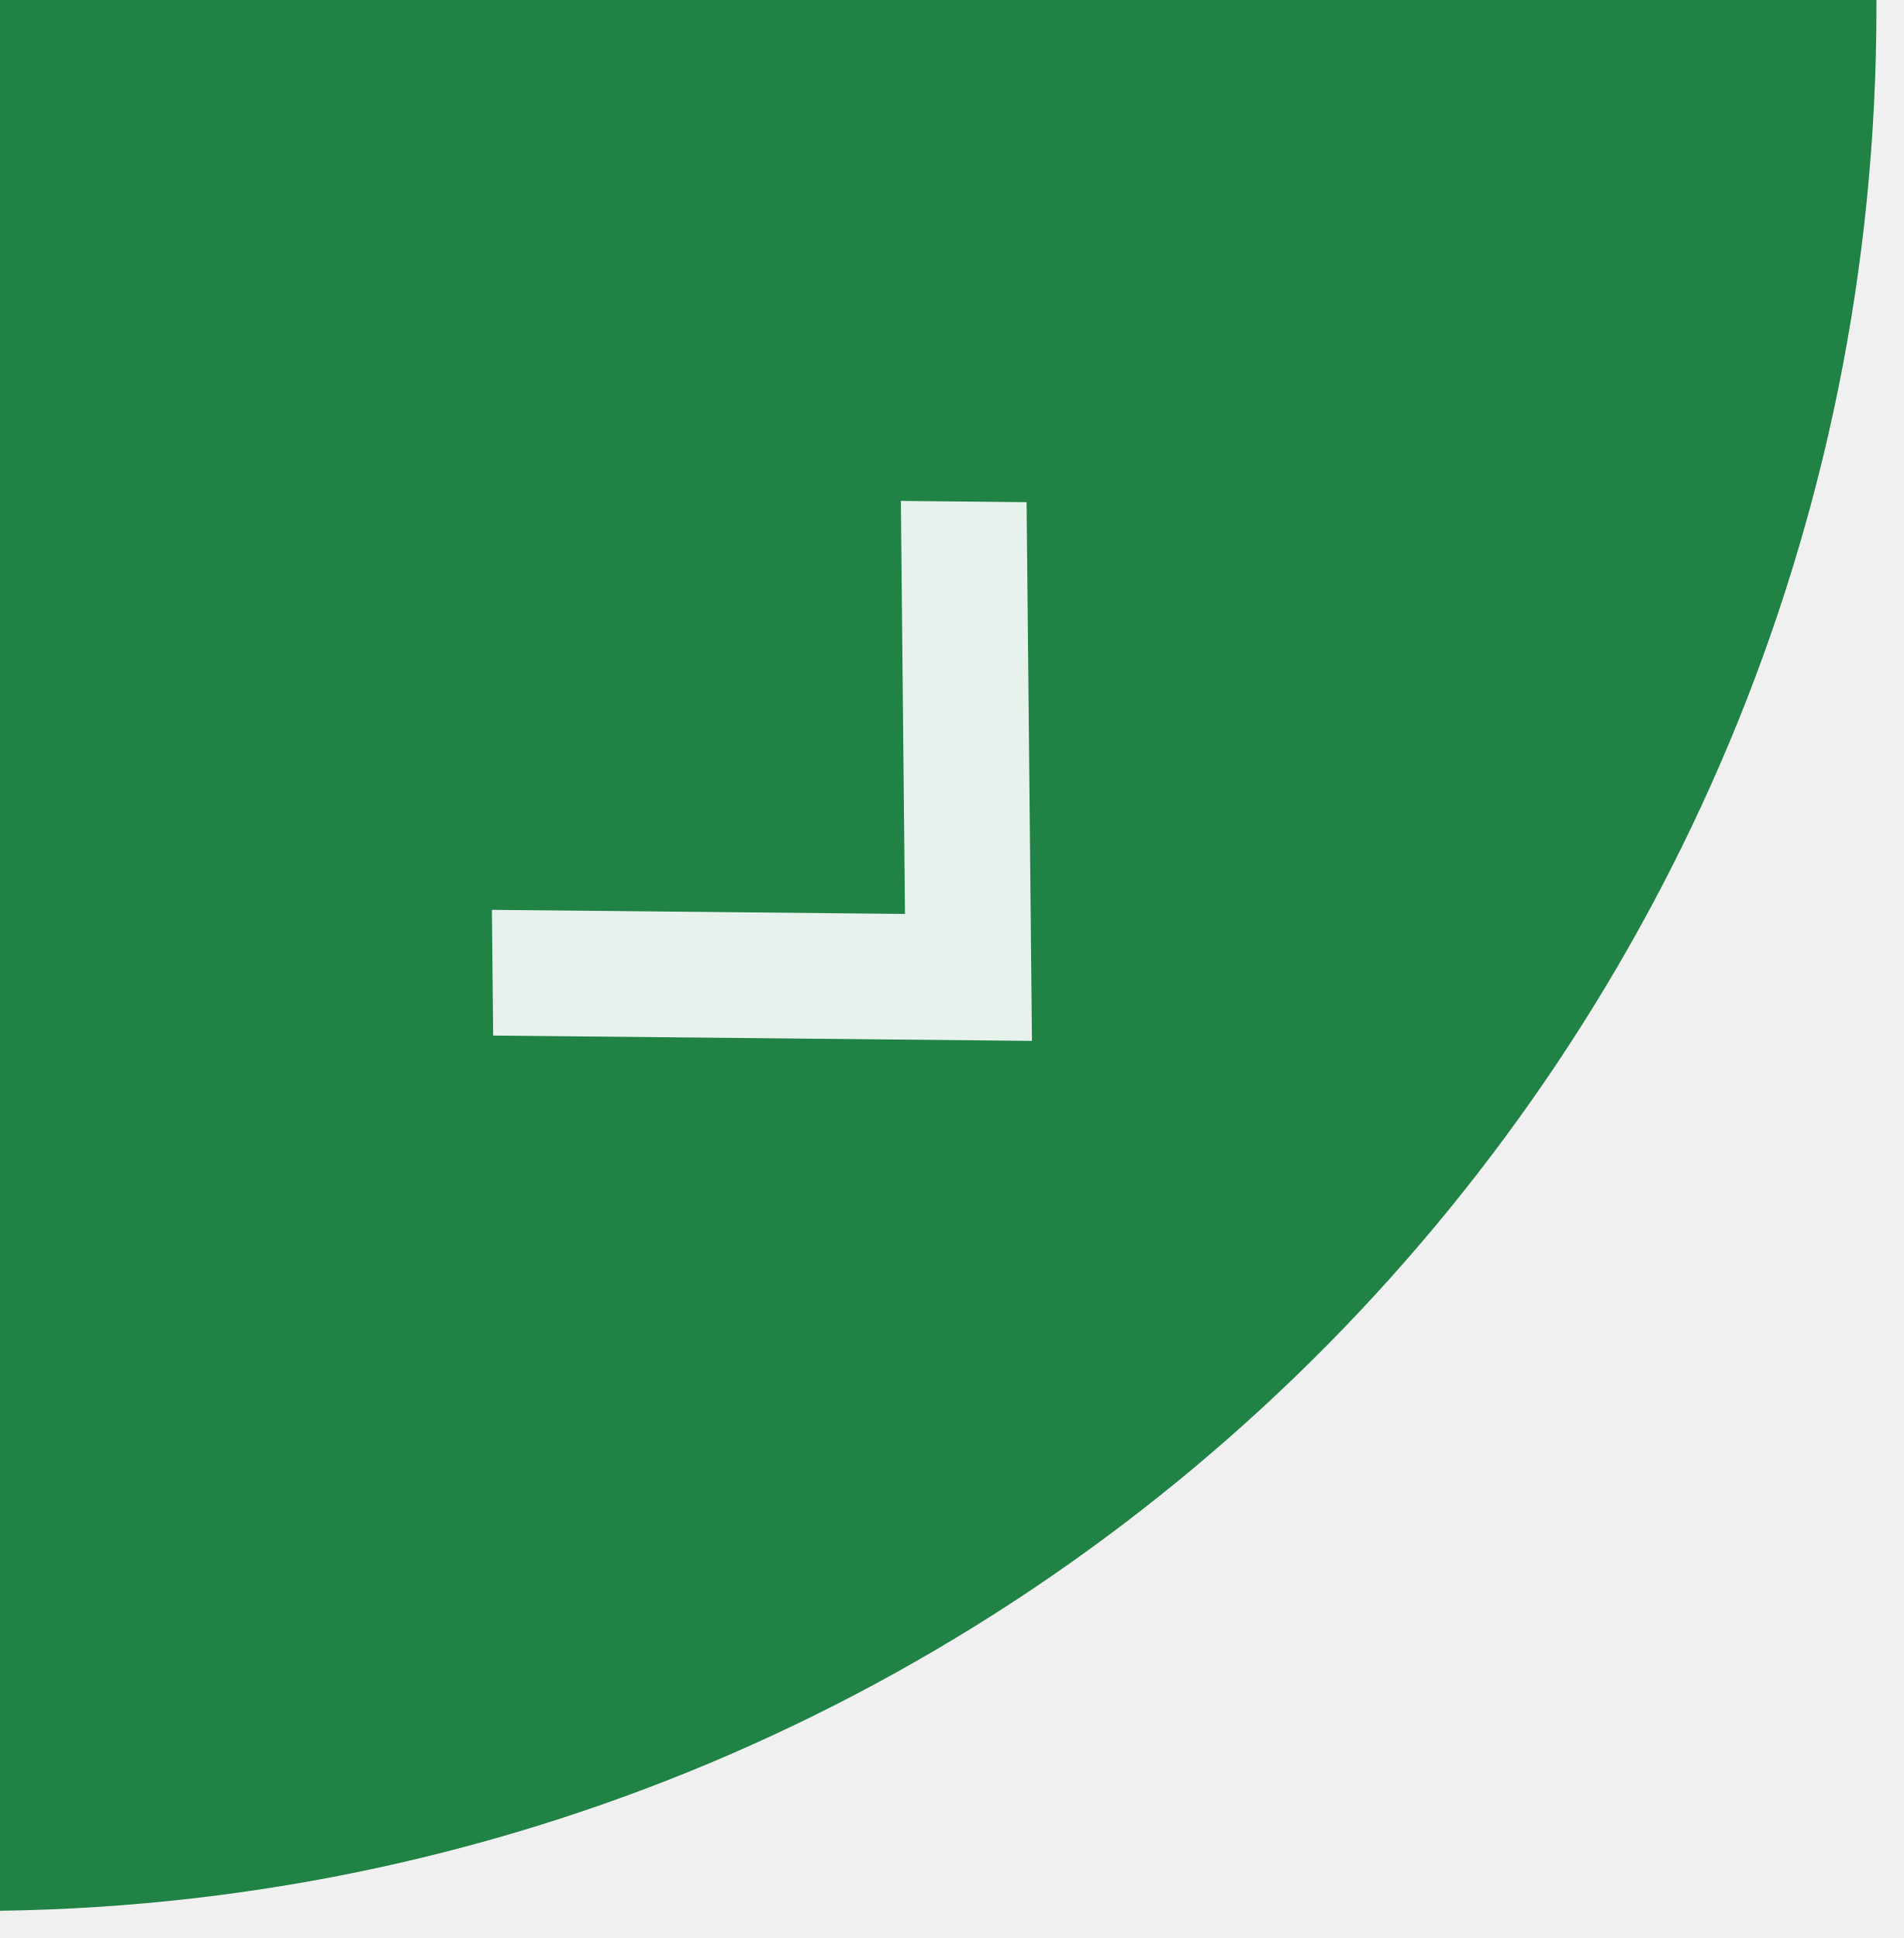
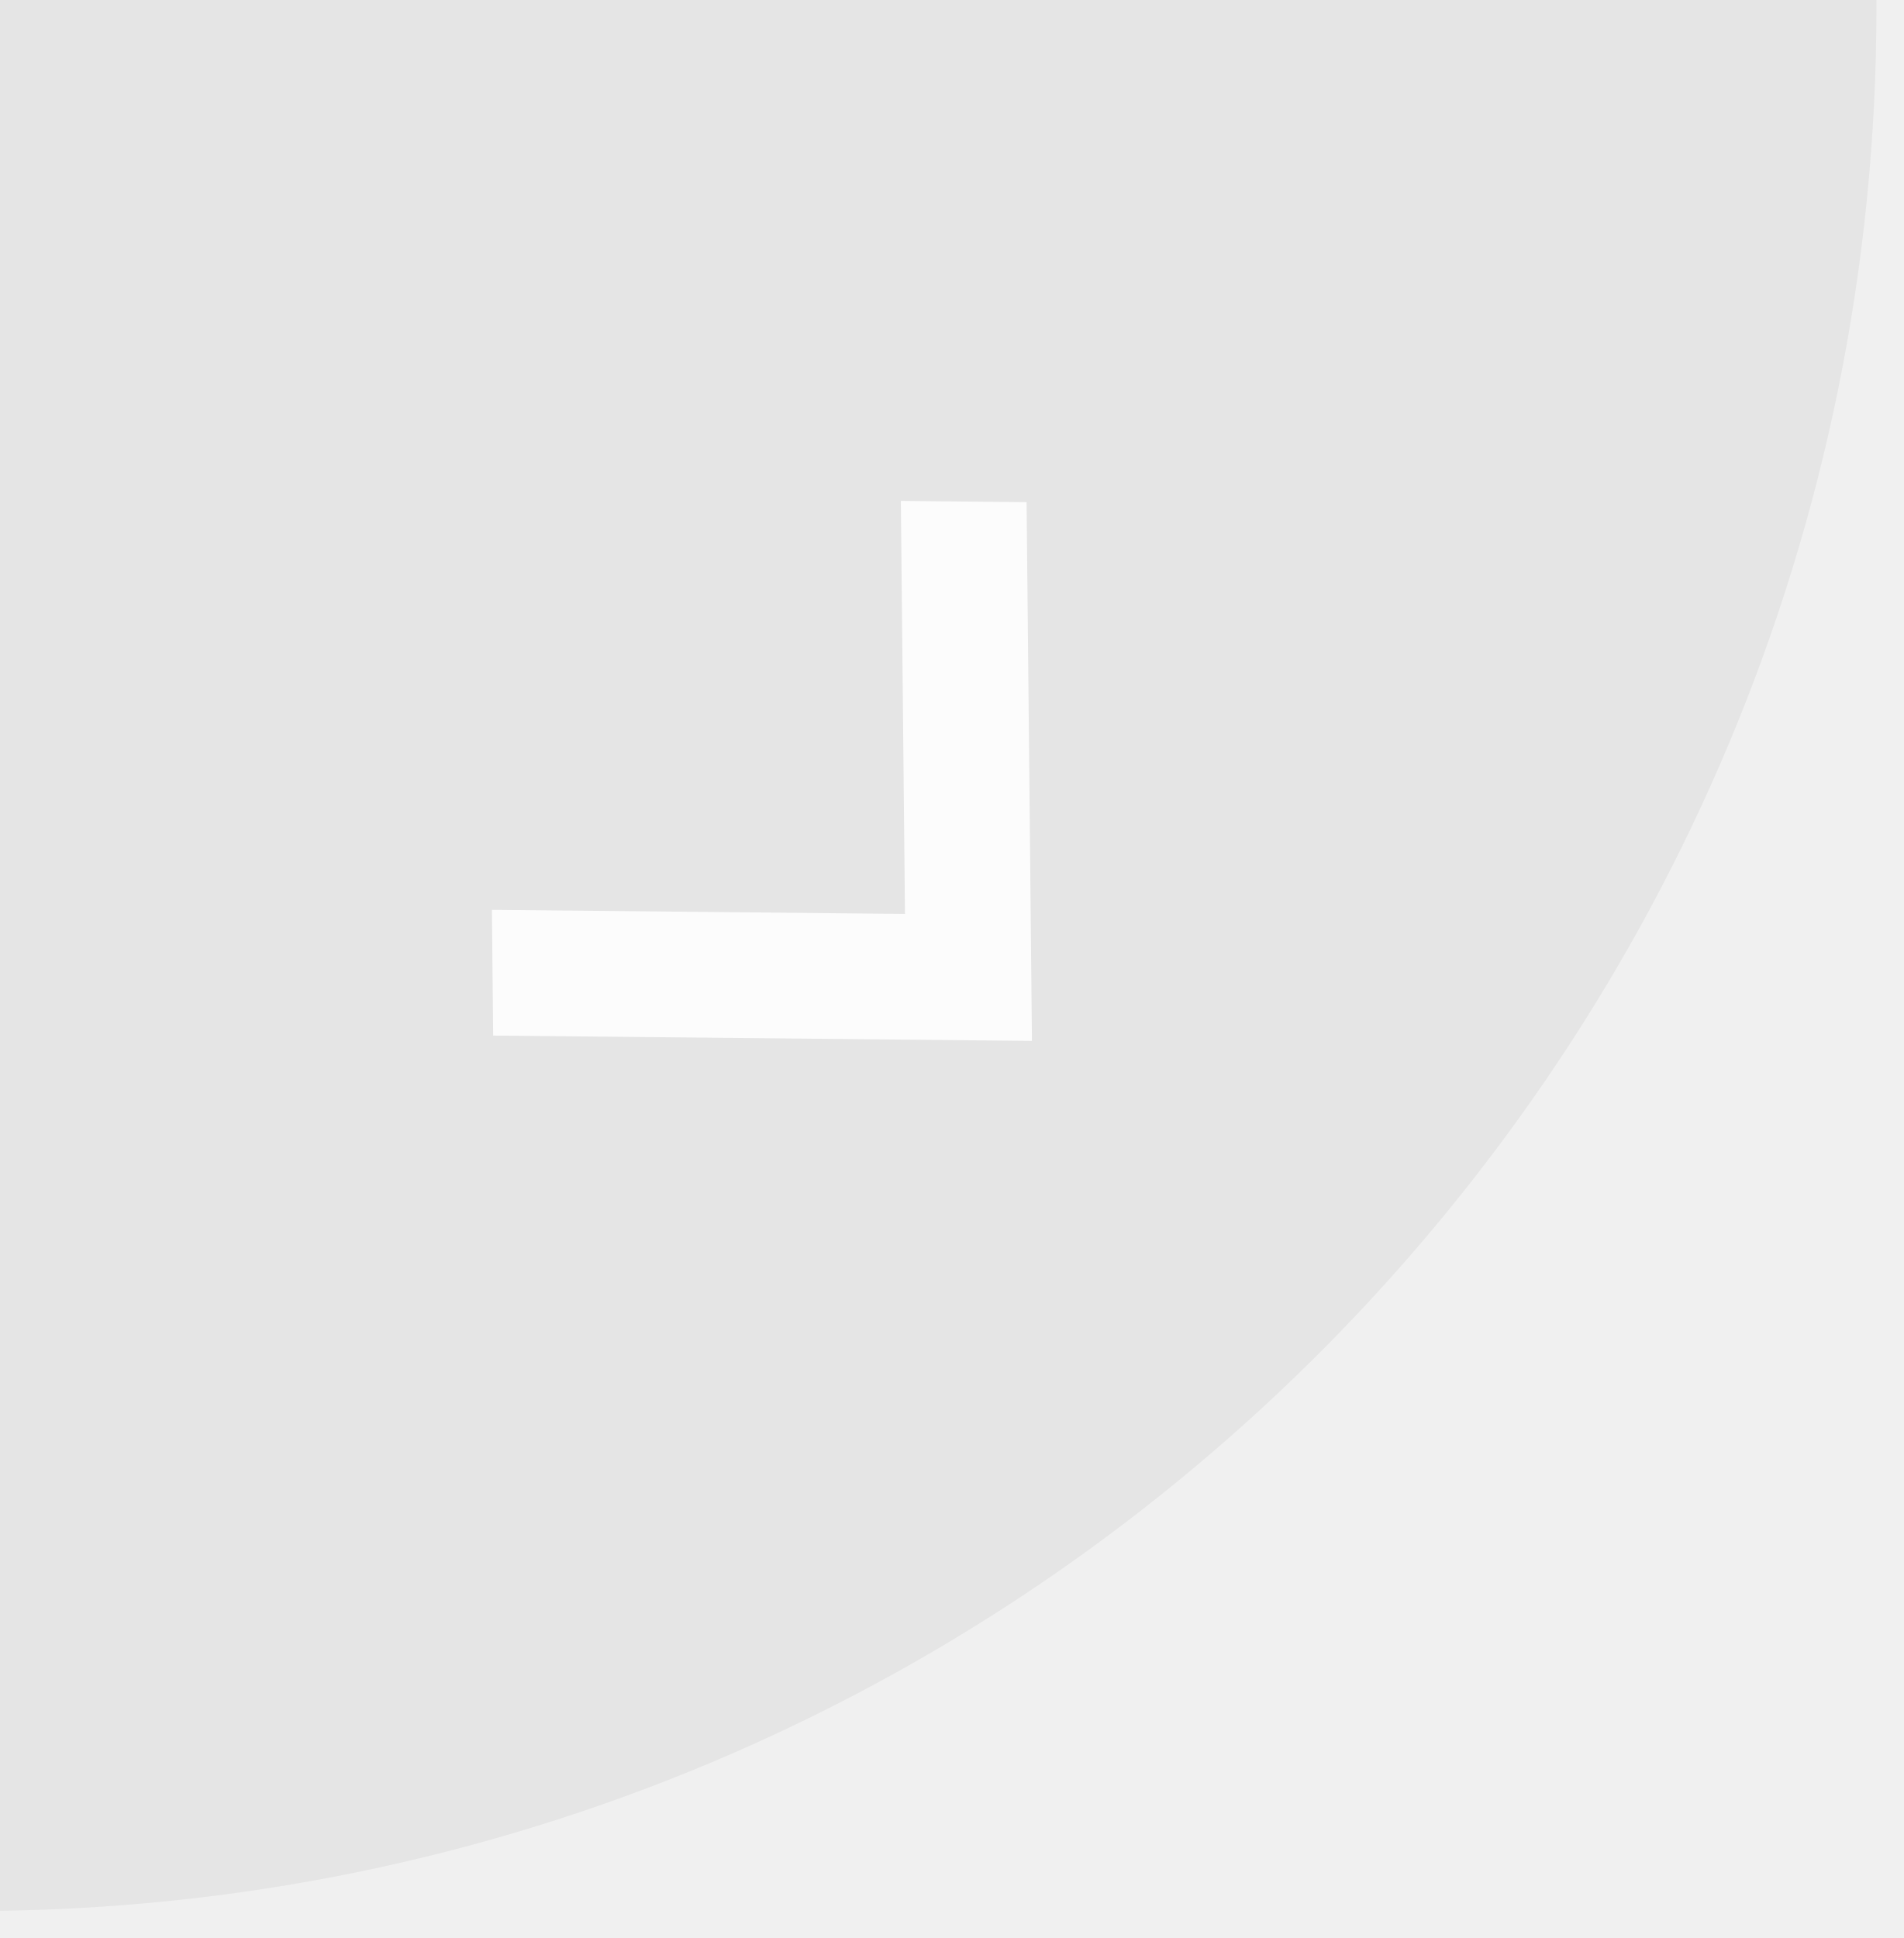
<svg xmlns="http://www.w3.org/2000/svg" width="55px" height="56px" viewBox="0 0 55 56" version="1.1">
  <defs />
  <g id="new" stroke="none" stroke-width="1" fill="none" fill-rule="evenodd">
    <g id="Artboard-1" transform="translate(-69, -572)">
      <g id="arrow_down_norm" transform="translate(96.5, 600) scale(-1, -1) translate(-96.5, -600) translate(69, 572)">
-         <path d="M55,0.787 L55,56 L0.782,56 C0.782,55.927 0.782,55.855 0.782,55.782 C0.782,25.667 24.985,1.205 55,0.787 Z" id="Combined-Shape" fill="#218245" />
+         <path d="M55,0.787 L55,56 L0.782,56 C0.782,55.927 0.782,55.855 0.782,55.782 C0.782,25.667 24.985,1.205 55,0.787 Z" id="Combined-Shape" fill-opacity="0.05" fill="#000000" />
        <polygon id="Shape" fill="#FFFFFF" opacity="0.897" transform="translate(30.03043, 30.76995) rotate(45) translate(-30.03043, -30.76995) " points="36.886 22.414 34.292 19.871 23.175 30.77 34.292 41.668 36.886 39.125 28.363 30.77" />
      </g>
    </g>
  </g>
</svg>
